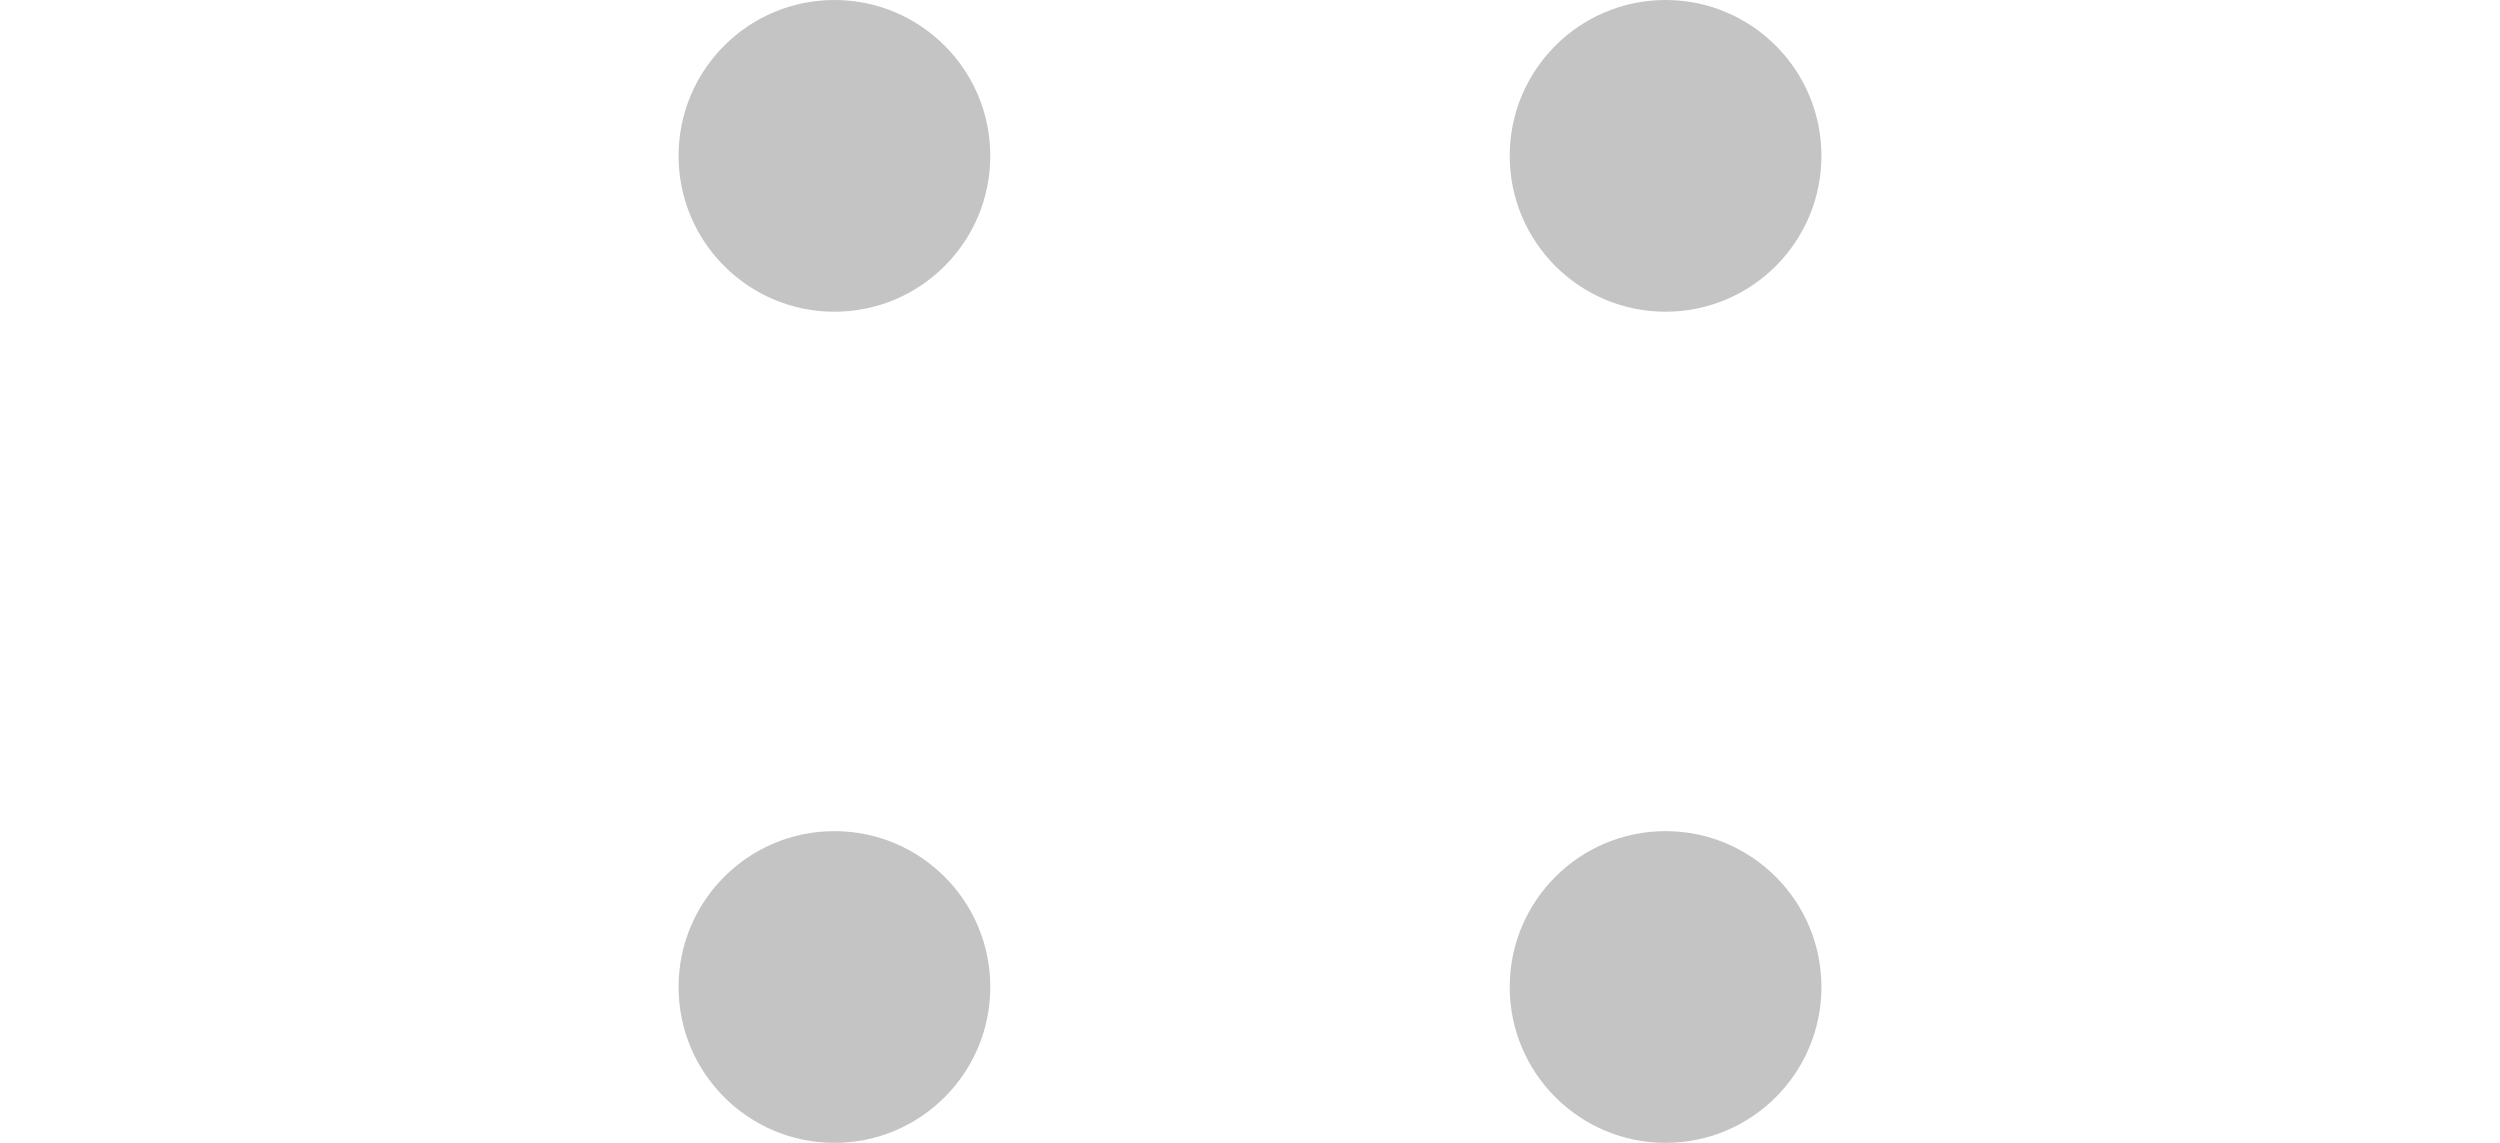
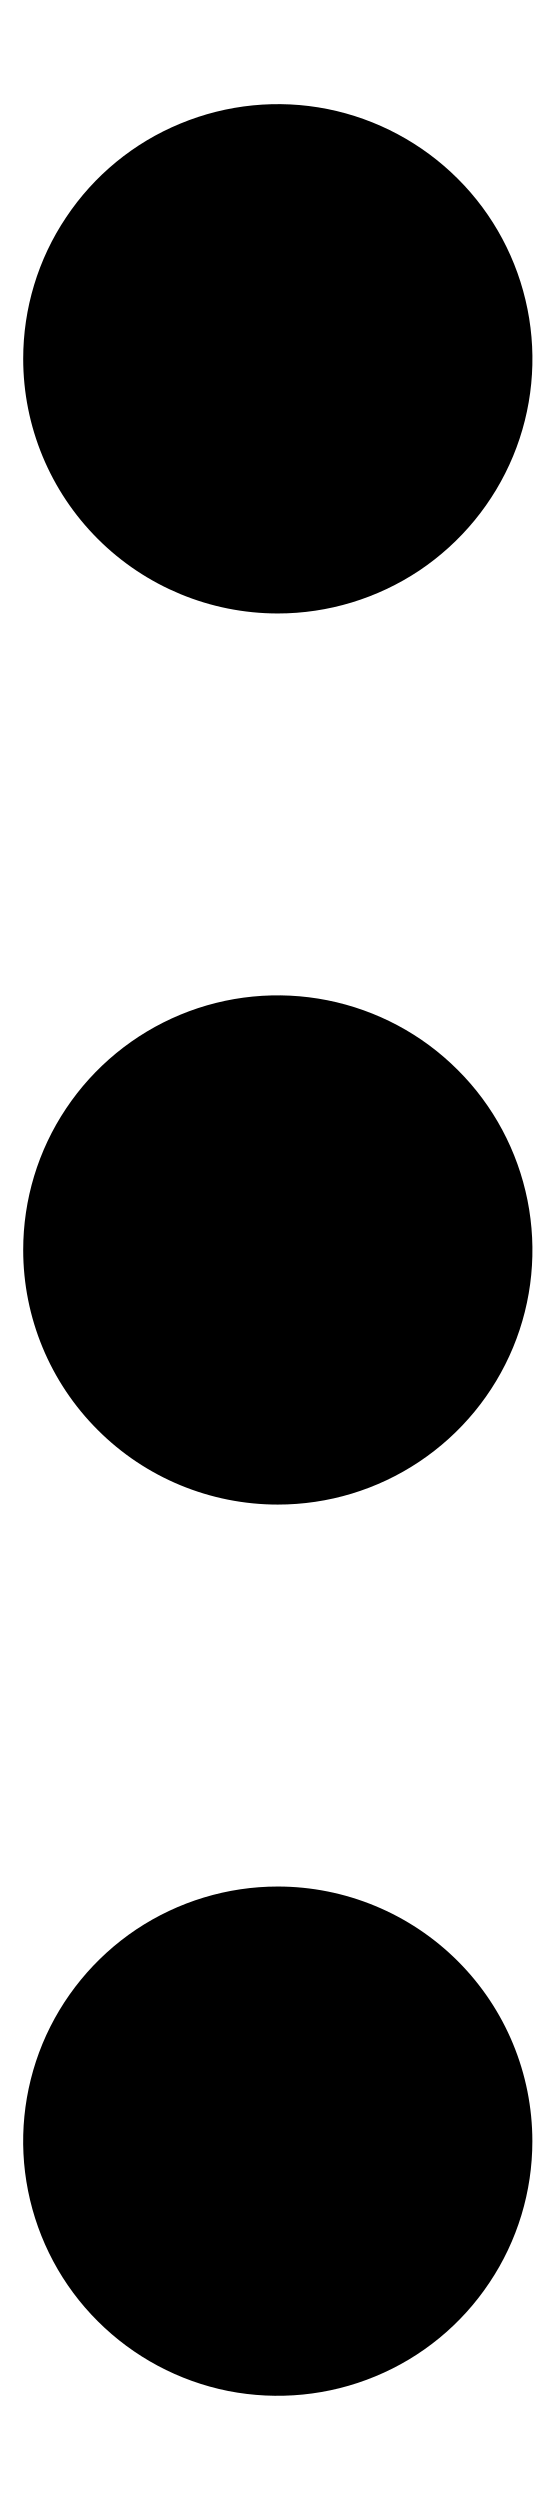
- <svg xmlns="http://www.w3.org/2000/svg" width="35" height="16" viewBox="0 0 16 16" fill="none">
-   <circle cx="2.182" cy="2.182" r="2.182" fill="#C4C4C4" />
-   <circle cx="2.182" cy="13.818" r="2.182" fill="#C4C4C4" />
-   <circle cx="13.818" cy="2.182" r="2.182" fill="#C4C4C4" />
-   <circle cx="13.818" cy="13.818" r="2.182" fill="#C4C4C4" />
+ <svg xmlns="http://www.w3.org/2000/svg" width="4" height="18" viewBox="0 0 4 18" fill="none">
+   <path d="M2 13.583C1.637 13.583 1.283 13.691 0.981 13.892C0.68 14.094 0.445 14.38 0.306 14.715C0.168 15.05 0.131 15.419 0.202 15.774C0.273 16.13 0.447 16.457 0.704 16.713C0.96 16.969 1.287 17.144 1.642 17.215C1.998 17.285 2.367 17.249 2.702 17.11C3.037 16.972 3.323 16.737 3.524 16.435C3.726 16.134 3.833 15.779 3.833 15.417C3.833 14.93 3.64 14.464 3.296 14.12C2.953 13.777 2.486 13.583 2 13.583ZM2 4.417C2.363 4.417 2.717 4.309 3.019 4.108C3.32 3.906 3.555 3.62 3.694 3.285C3.833 2.95 3.869 2.581 3.798 2.226C3.727 1.87 3.553 1.543 3.296 1.287C3.04 1.031 2.713 0.856 2.358 0.785C2.002 0.714 1.633 0.751 1.298 0.89C0.963 1.028 0.677 1.263 0.476 1.565C0.274 1.866 0.167 2.221 0.167 2.583C0.167 3.07 0.36 3.536 0.704 3.88C1.048 4.224 1.514 4.417 2 4.417ZM2 10.833C2.363 10.833 2.717 10.726 3.019 10.524C3.32 10.323 3.555 10.037 3.694 9.702C3.833 9.367 3.869 8.998 3.798 8.642C3.727 8.287 3.553 7.96 3.296 7.704C3.04 7.447 2.713 7.273 2.358 7.202C2.002 7.131 1.633 7.167 1.298 7.306C0.963 7.445 0.677 7.68 0.476 7.981C0.274 8.283 0.167 8.637 0.167 9C0.167 9.486 0.36 9.953 0.704 10.296C1.047 10.64 1.514 10.833 2 10.833Z" fill="black" />
</svg>
